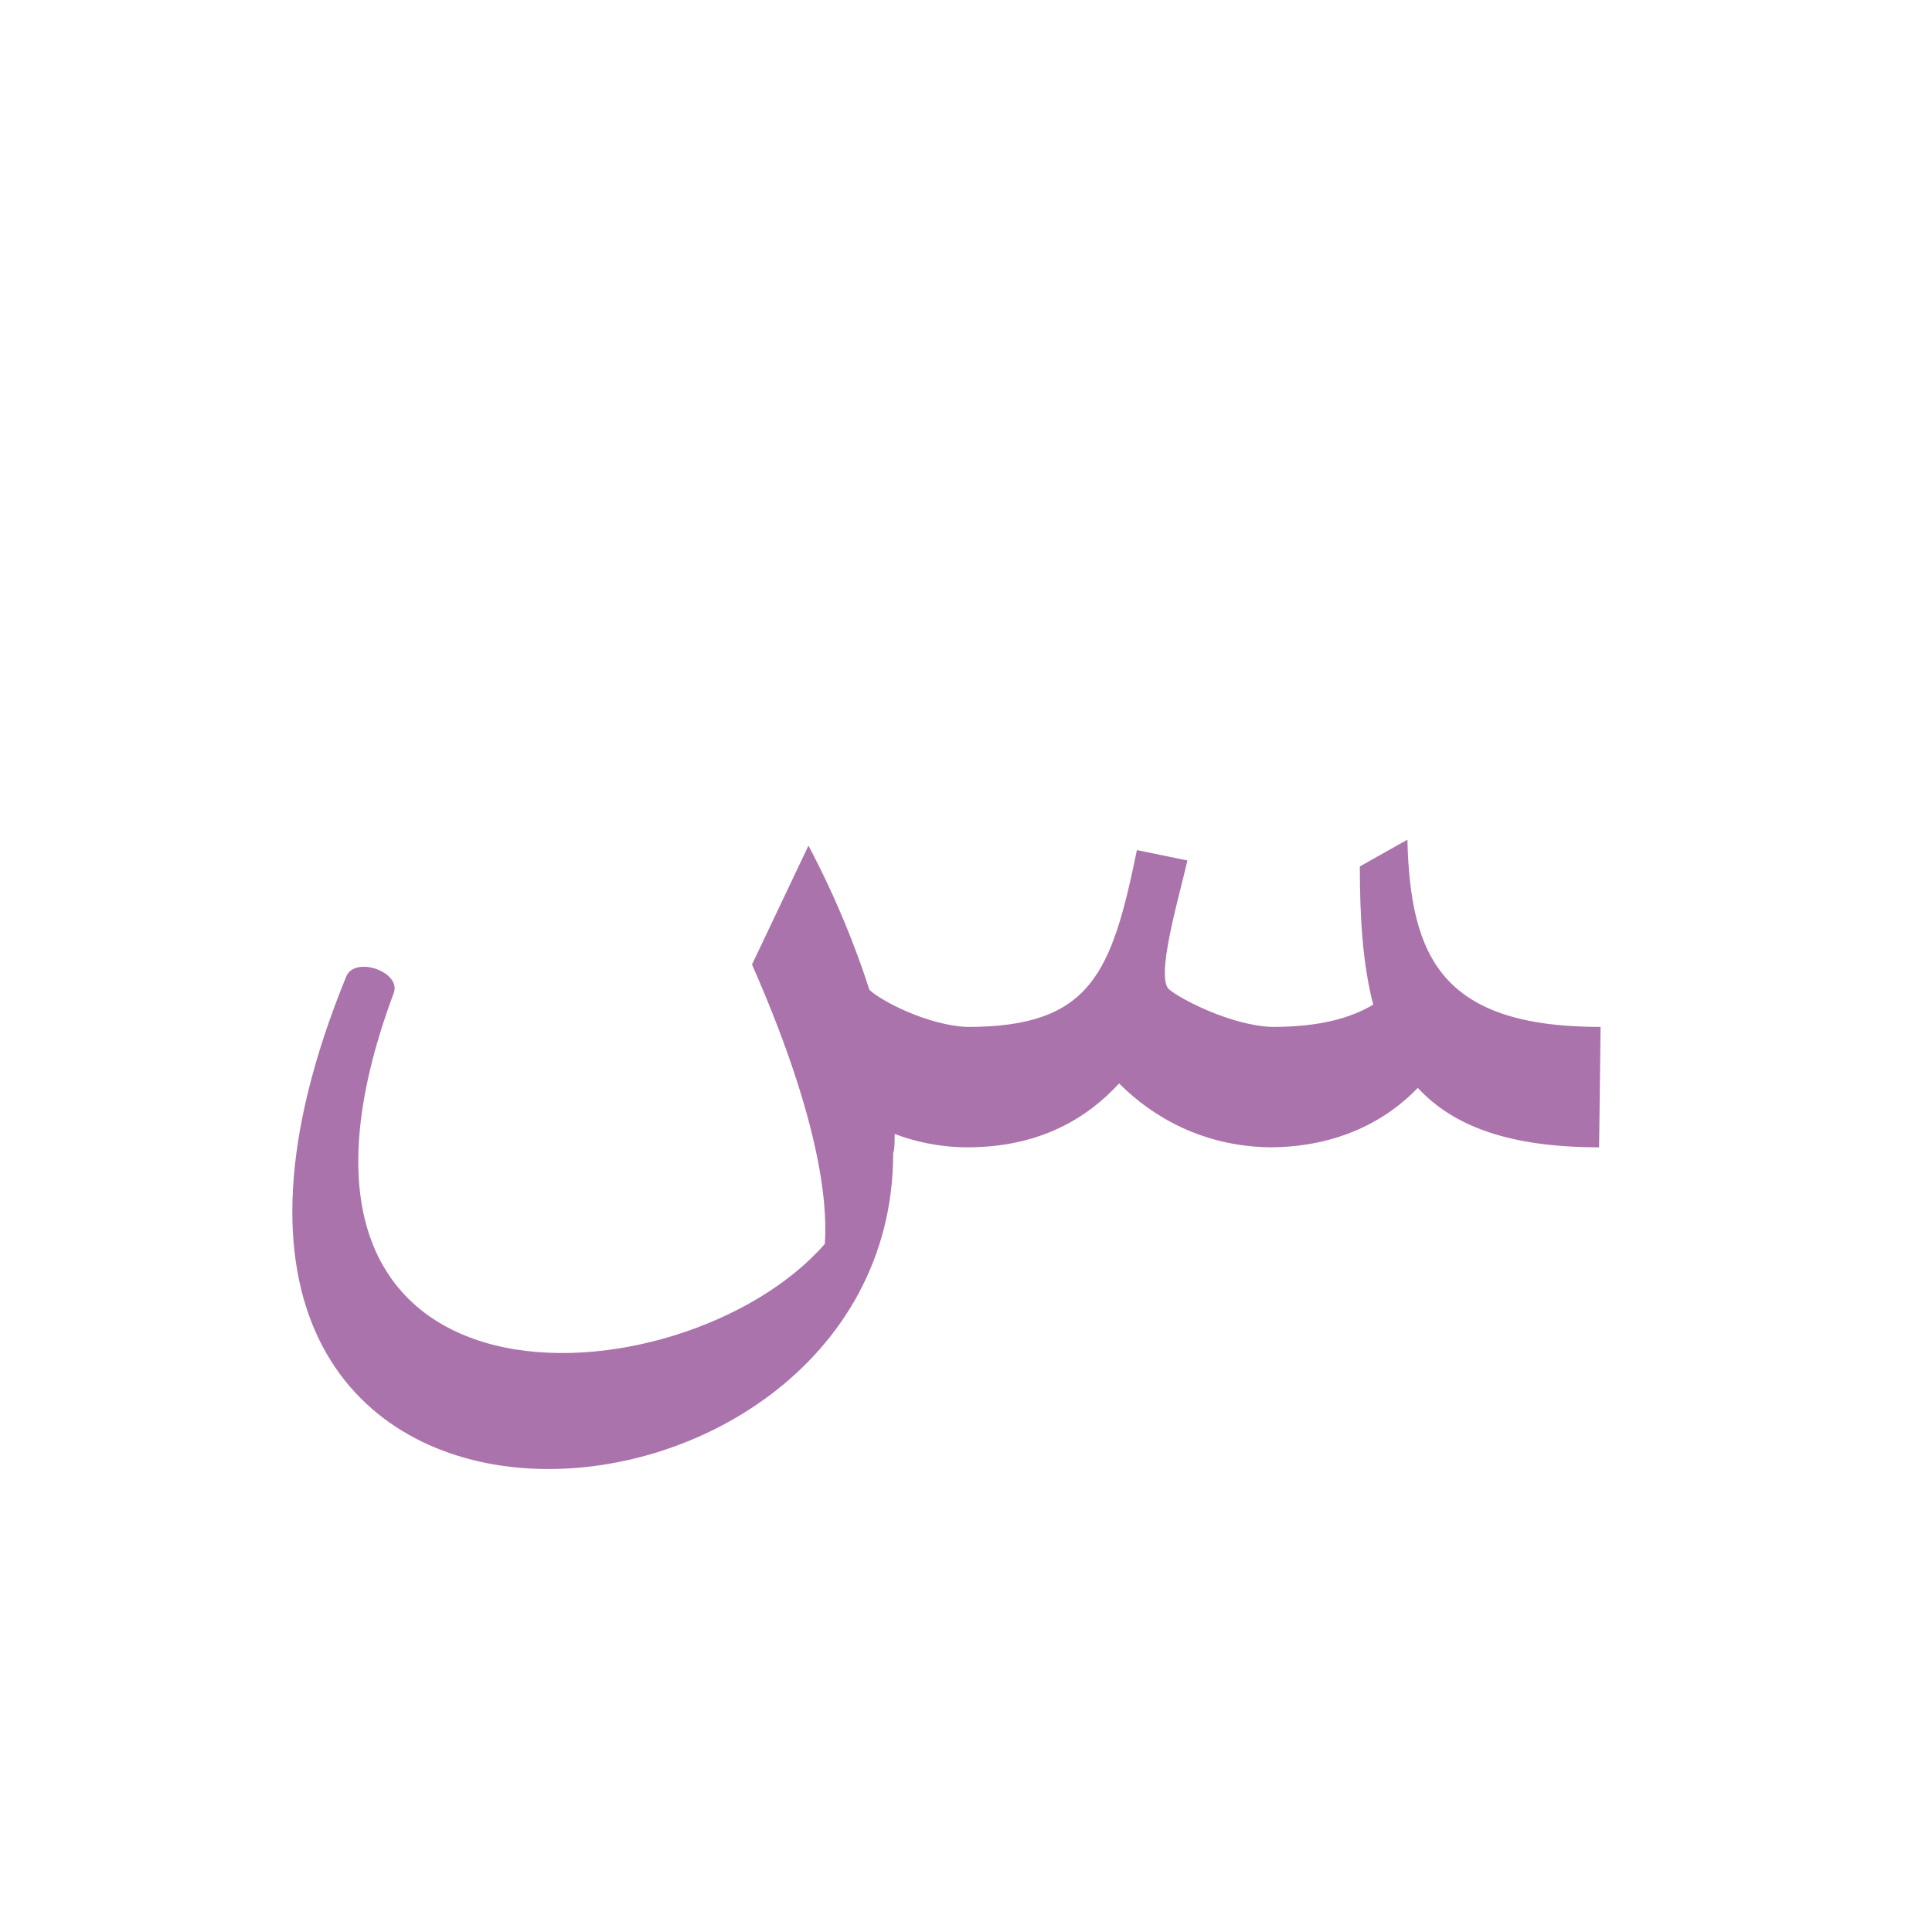
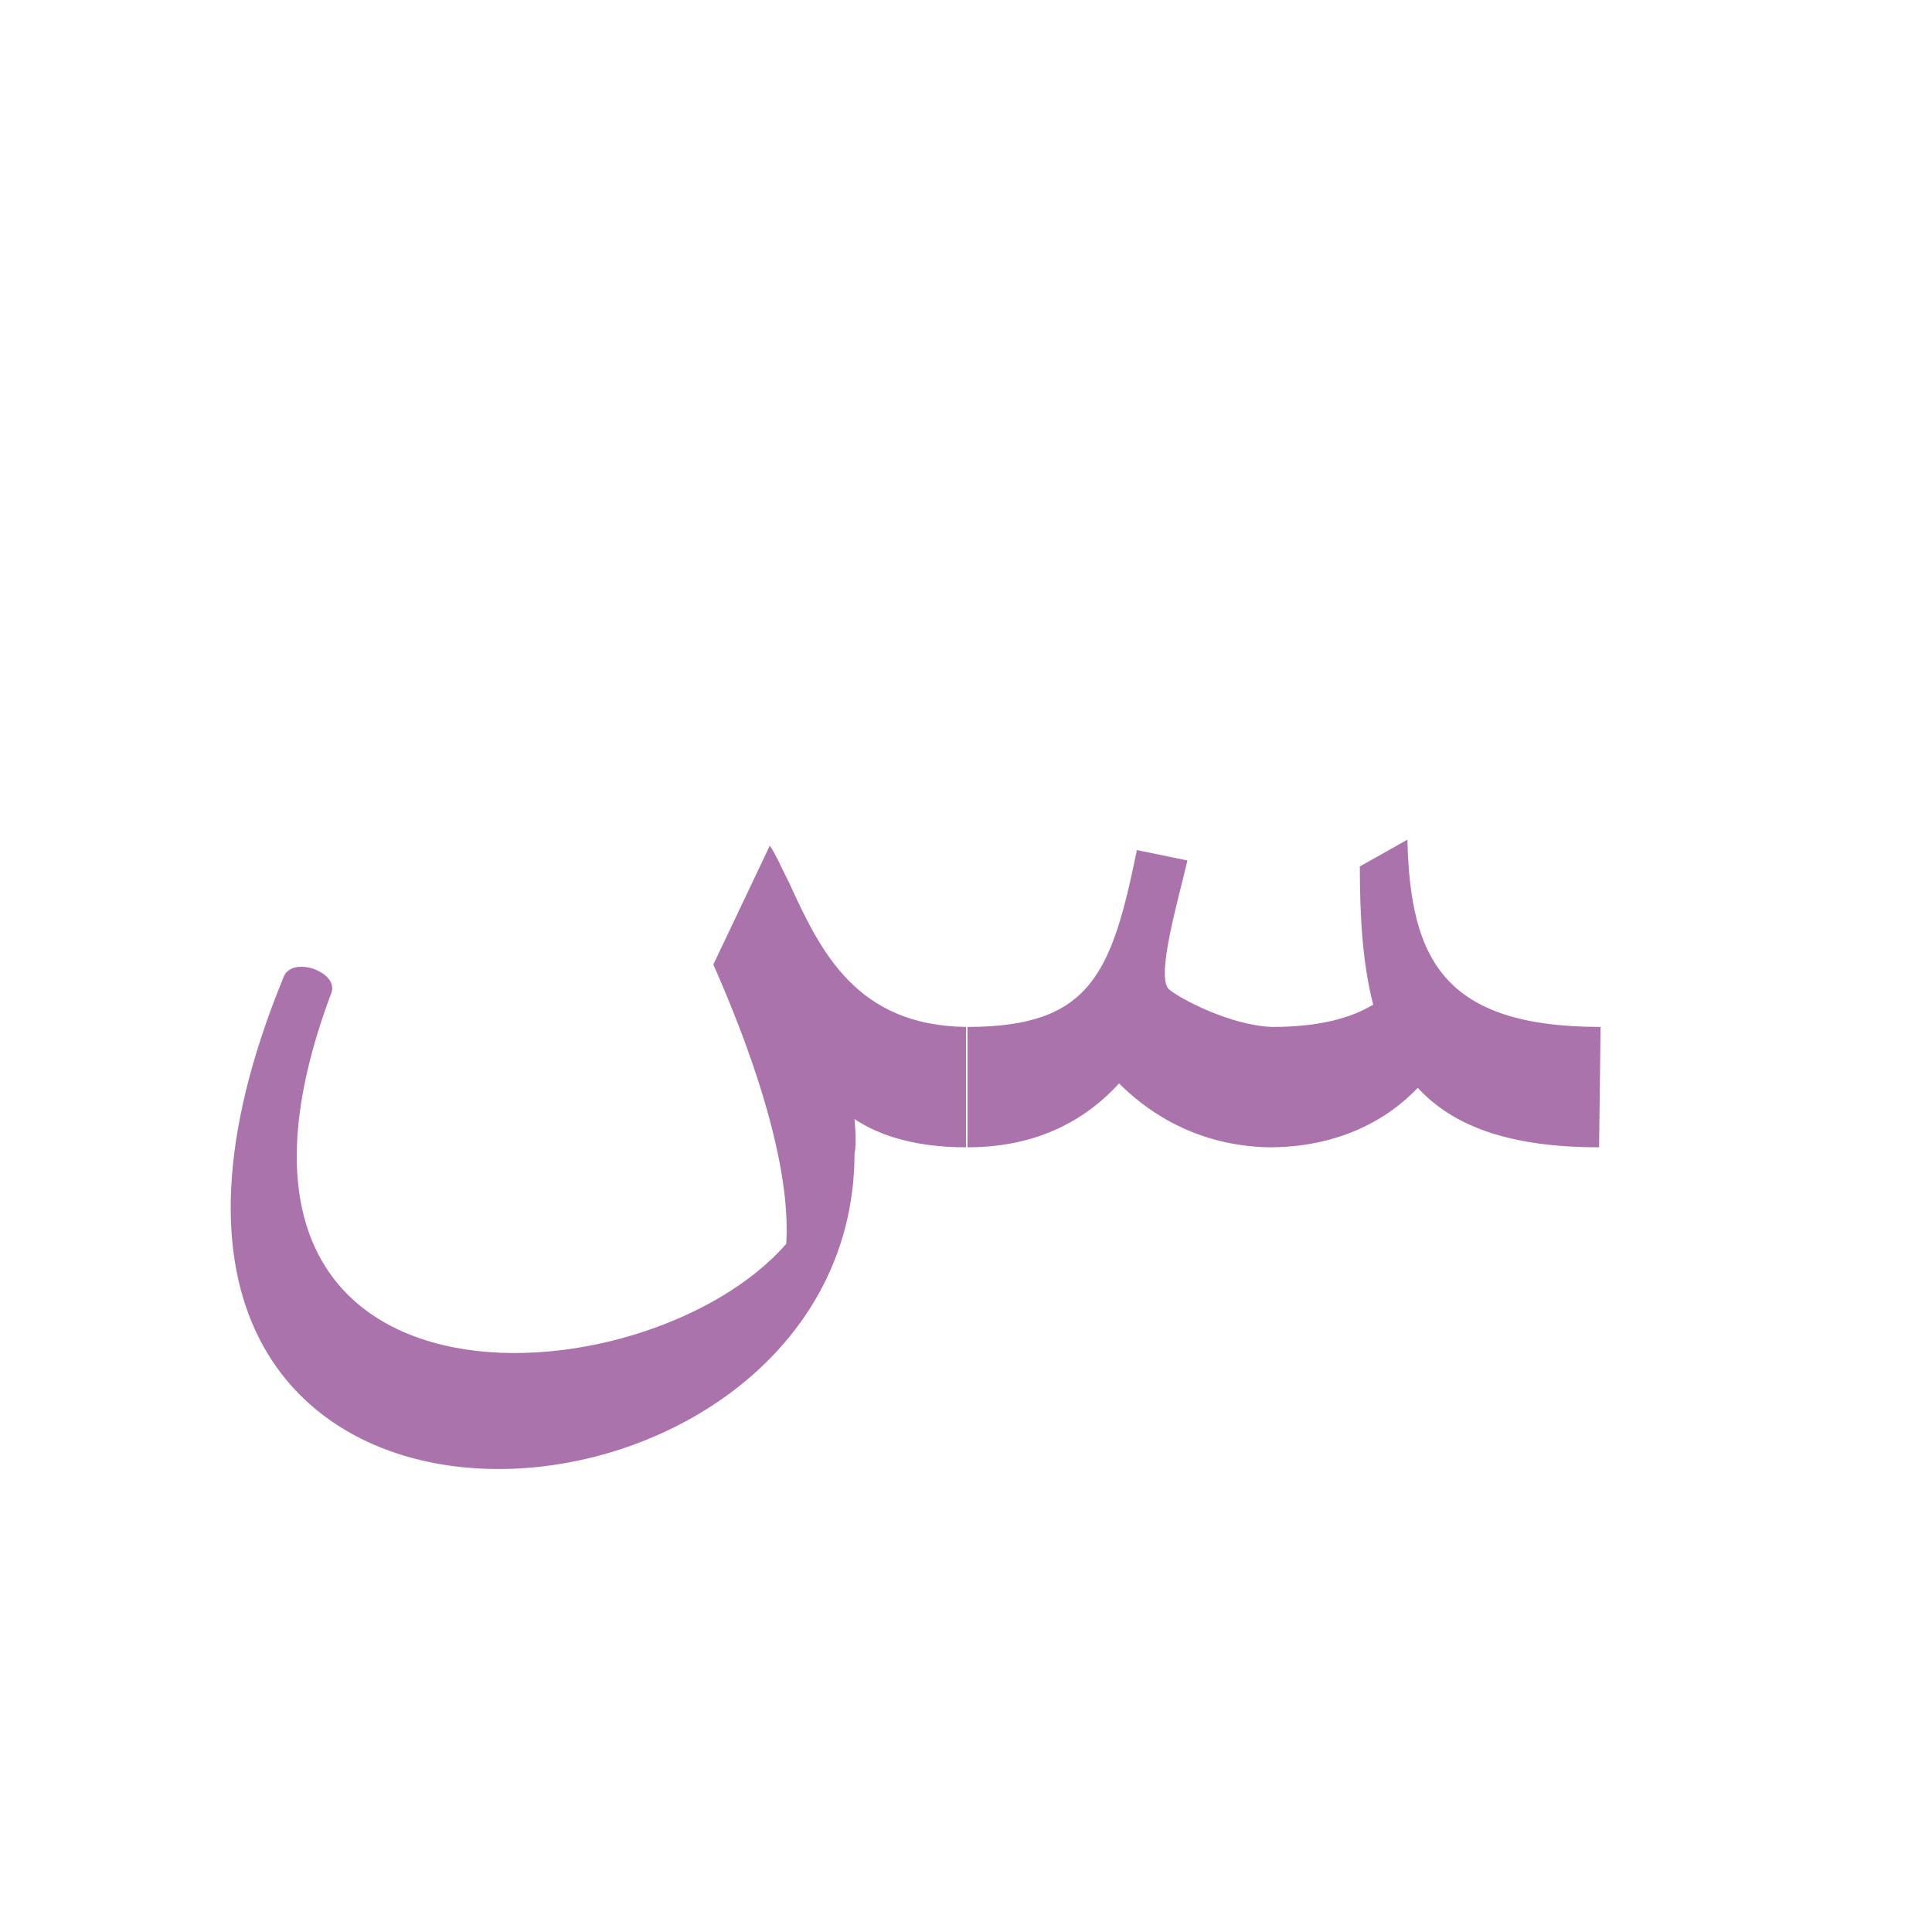
<svg xmlns="http://www.w3.org/2000/svg" xml:space="preserve" width="1300px" height="1300px" version="1.0" style="shape-rendering:geometricPrecision; text-rendering:geometricPrecision; image-rendering:optimizeQuality; fill-rule:evenodd; clip-rule:evenodd" viewBox="0 0 1300 1056">
  <defs>
    <style type="text/css">
   
    .fil0 {fill:#660066;fill-opacity:0.549}
   
  </style>
  </defs>
  <g id="_100:master">
-     <path class="fil0" d="M924 554c-7,-27 -9,-58 -9,-93l32 -18c2,79 23,126 130,126l-1 81c-60,0 -98,-14 -122,-40 -21,22 -54,40 -100,40l0 0c-54,-1 -87,-29 -101,-43 -21,23 -53,43 -102,43l0 0c-19,0 -36,-4 -49,-9 0,6 0,10 -1,13 0,283 -548,321 -368,-119 6,-14 37,-3 32,11 -111,298 195,278 290,169 1,-16 3,-70 -49,-188l38 -80c19,36 32,69 41,97 7,7 39,24 66,25 83,0 97,-36 114,-119l34 7c-6,26 -22,80 -12,87 7,6 41,24 69,25 32,0 53,-6 68,-15z" />
+     <path class="fil0" d="M924 554c-15,9 -36,15 -68,15 -28,-1 -62,-19 -69,-25 -10,-7 6,-61 12,-87l-34 -7c-17,83 -31,119 -114,119l0 81c49,0 81,-20 102,-43 14,14 47,42 101,43l0 0c46,0 79,-18 100,-40 24,26 62,40 122,40l1 -81c-107,0 -128,-47 -130,-126l-32 18c0,35 2,66 9,93zm-274 96c-32,0 -57,-7 -75,-19 1,11 1,19 0,23 0,283 -565,321 -384,-119 6,-14 37,-3 32,11 -112,298 211,278 306,169 1,-16 3,-70 -49,-188l38 -80c4,6 7,13 10,19l0 0 3 6c21,46 45,96 119,97l0 81z" />
  </g>
</svg>
